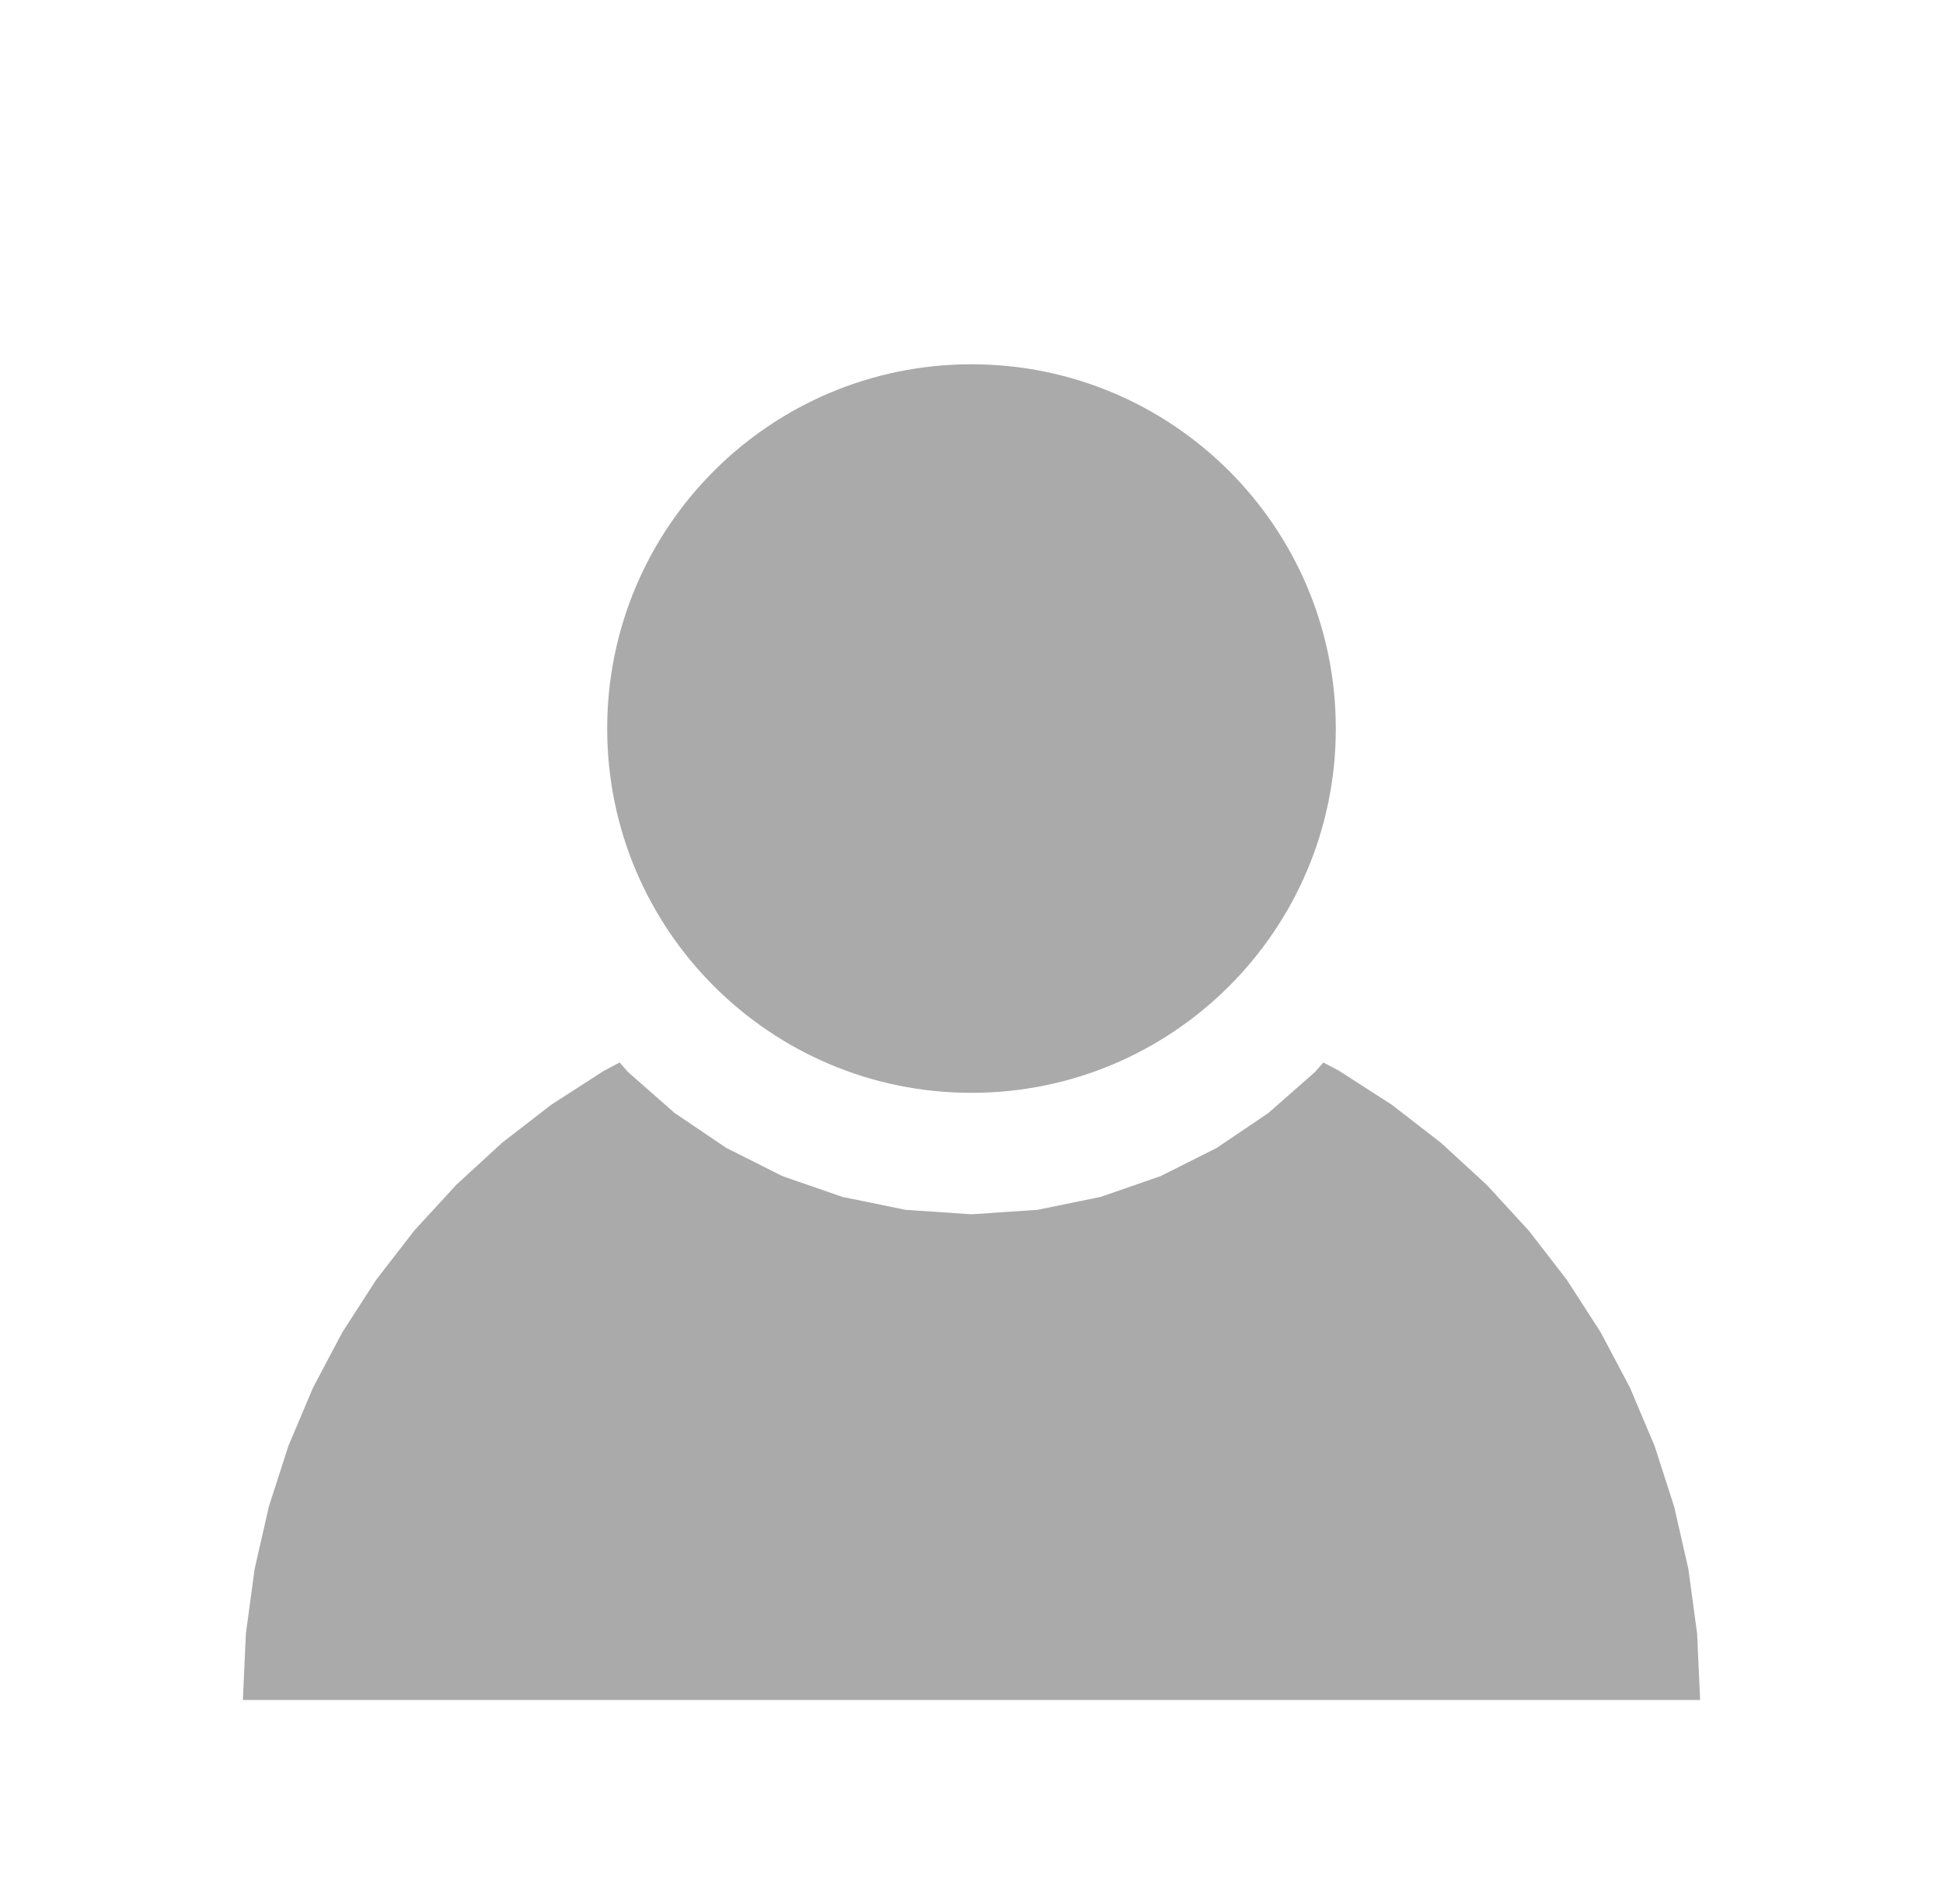
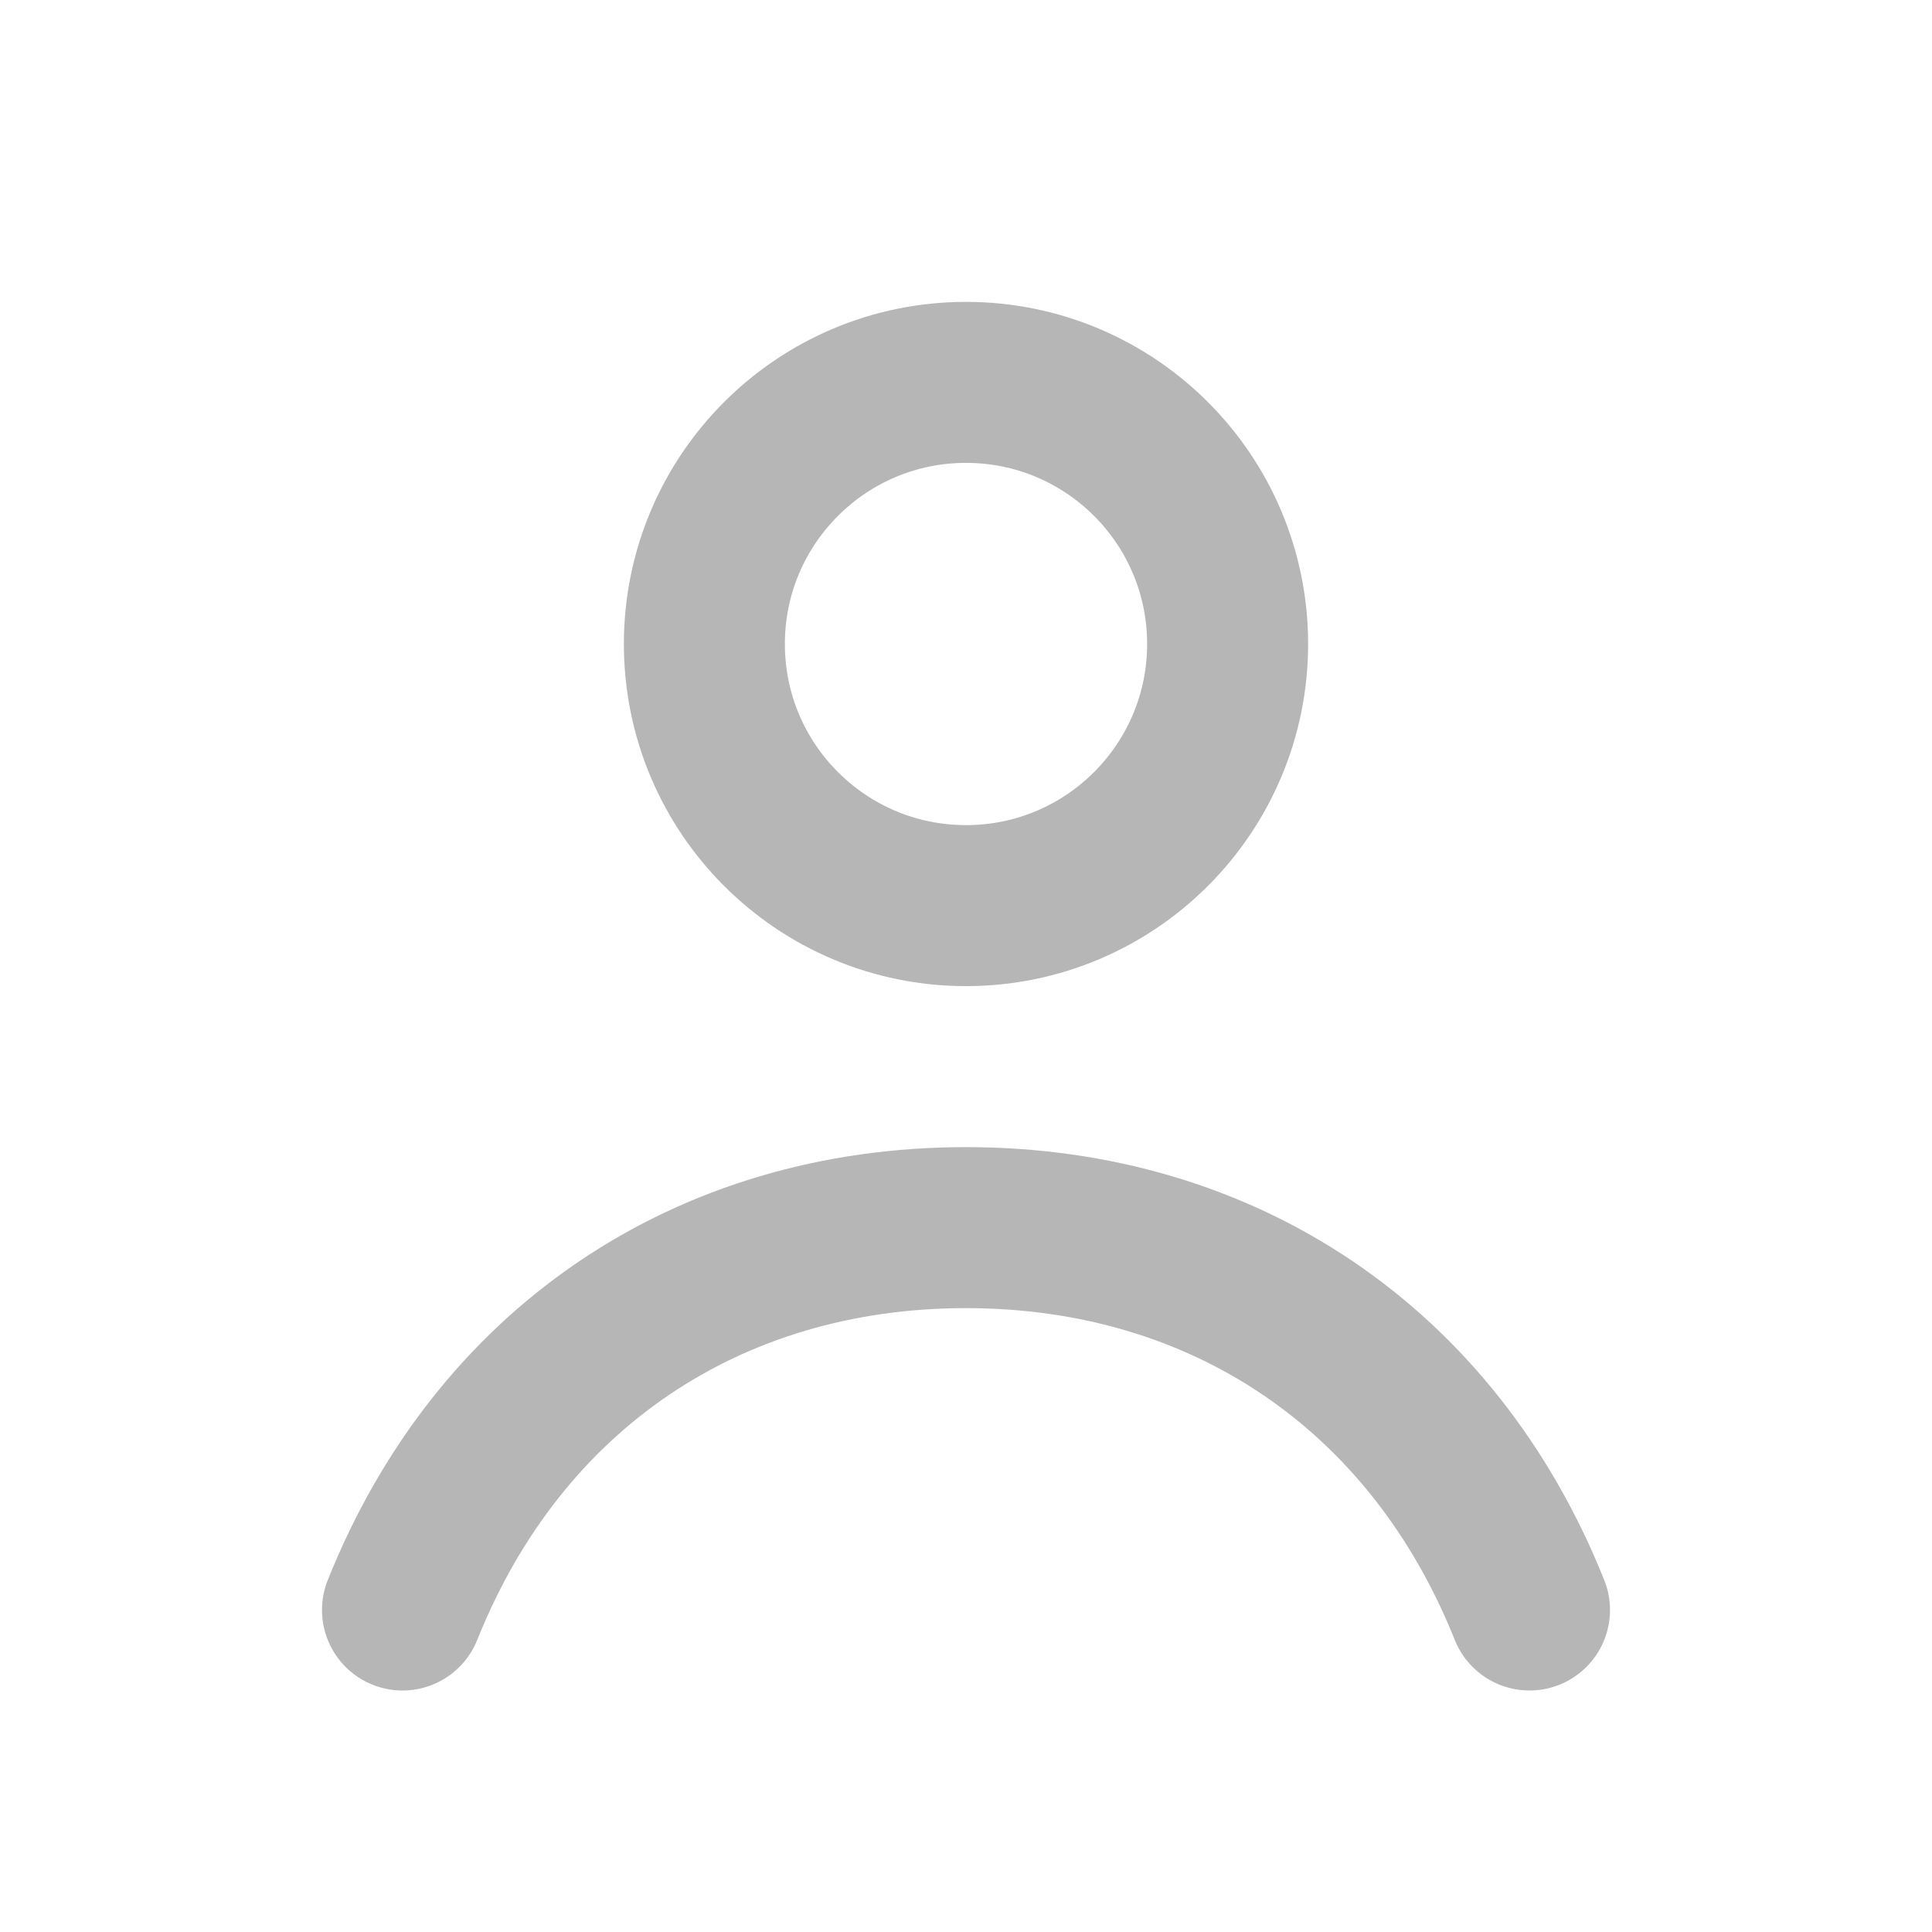
- <svg xmlns="http://www.w3.org/2000/svg" width="17.639mm" height="17.286mm" viewBox="0 0 50 49" version="1.2" baseProfile="tiny">
-   <defs>
- </defs>
-   <g fill="none" stroke="black" stroke-width="1" fill-rule="evenodd" stroke-linecap="square" stroke-linejoin="bevel">
-     <g fill="#aaaaaa" fill-opacity="1" stroke="none" transform="matrix(1,0,0,1,0,0)" font-family="Sans Serif" font-size="9" font-weight="400" font-style="normal">
-       <path vector-effect="none" fill-rule="evenodd" d="M43.75,43.75 L43.673,42.043 L43.448,40.38 L43.08,38.766 L42.577,37.208 L41.945,35.712 L41.19,34.286 L40.32,32.937 L39.34,31.67 L38.258,30.492 L37.08,29.41 L35.813,28.43 L34.464,27.56 L34.055,27.344 L33.839,27.589 L32.638,28.645 L31.309,29.543 L29.866,30.268 L28.323,30.803 L26.696,31.136 L25,31.25 L23.304,31.136 L21.677,30.803 L20.134,30.268 L18.691,29.543 L17.362,28.645 L16.161,27.589 L15.945,27.344 L15.537,27.56 L14.187,28.43 L12.92,29.41 L11.742,30.492 L10.66,31.67 L9.68,32.937 L8.81,34.286 L8.055,35.712 L7.423,37.208 L6.92,38.766 L6.552,40.38 L6.327,42.043 L6.25,43.75 L43.75,43.75 M34.375,18.75 C34.375,23.928 30.178,28.125 25,28.125 C19.822,28.125 15.625,23.928 15.625,18.75 C15.625,13.572 19.822,9.375 25,9.375 C30.178,9.375 34.375,13.572 34.375,18.75 " />
-     </g>
-   </g>
+ <svg xmlns="http://www.w3.org/2000/svg" viewBox="0 0 24 24" fill="none" stroke="#b6b6b6" stroke-width="2" stroke-linecap="round" stroke-linejoin="round">
+   <circle cx="12" cy="8" r="3.25" />
+   <path d="M5 20c1.2-3 3.8-4.75 7-4.75s5.8 1.75 7 4.75" />
</svg>
